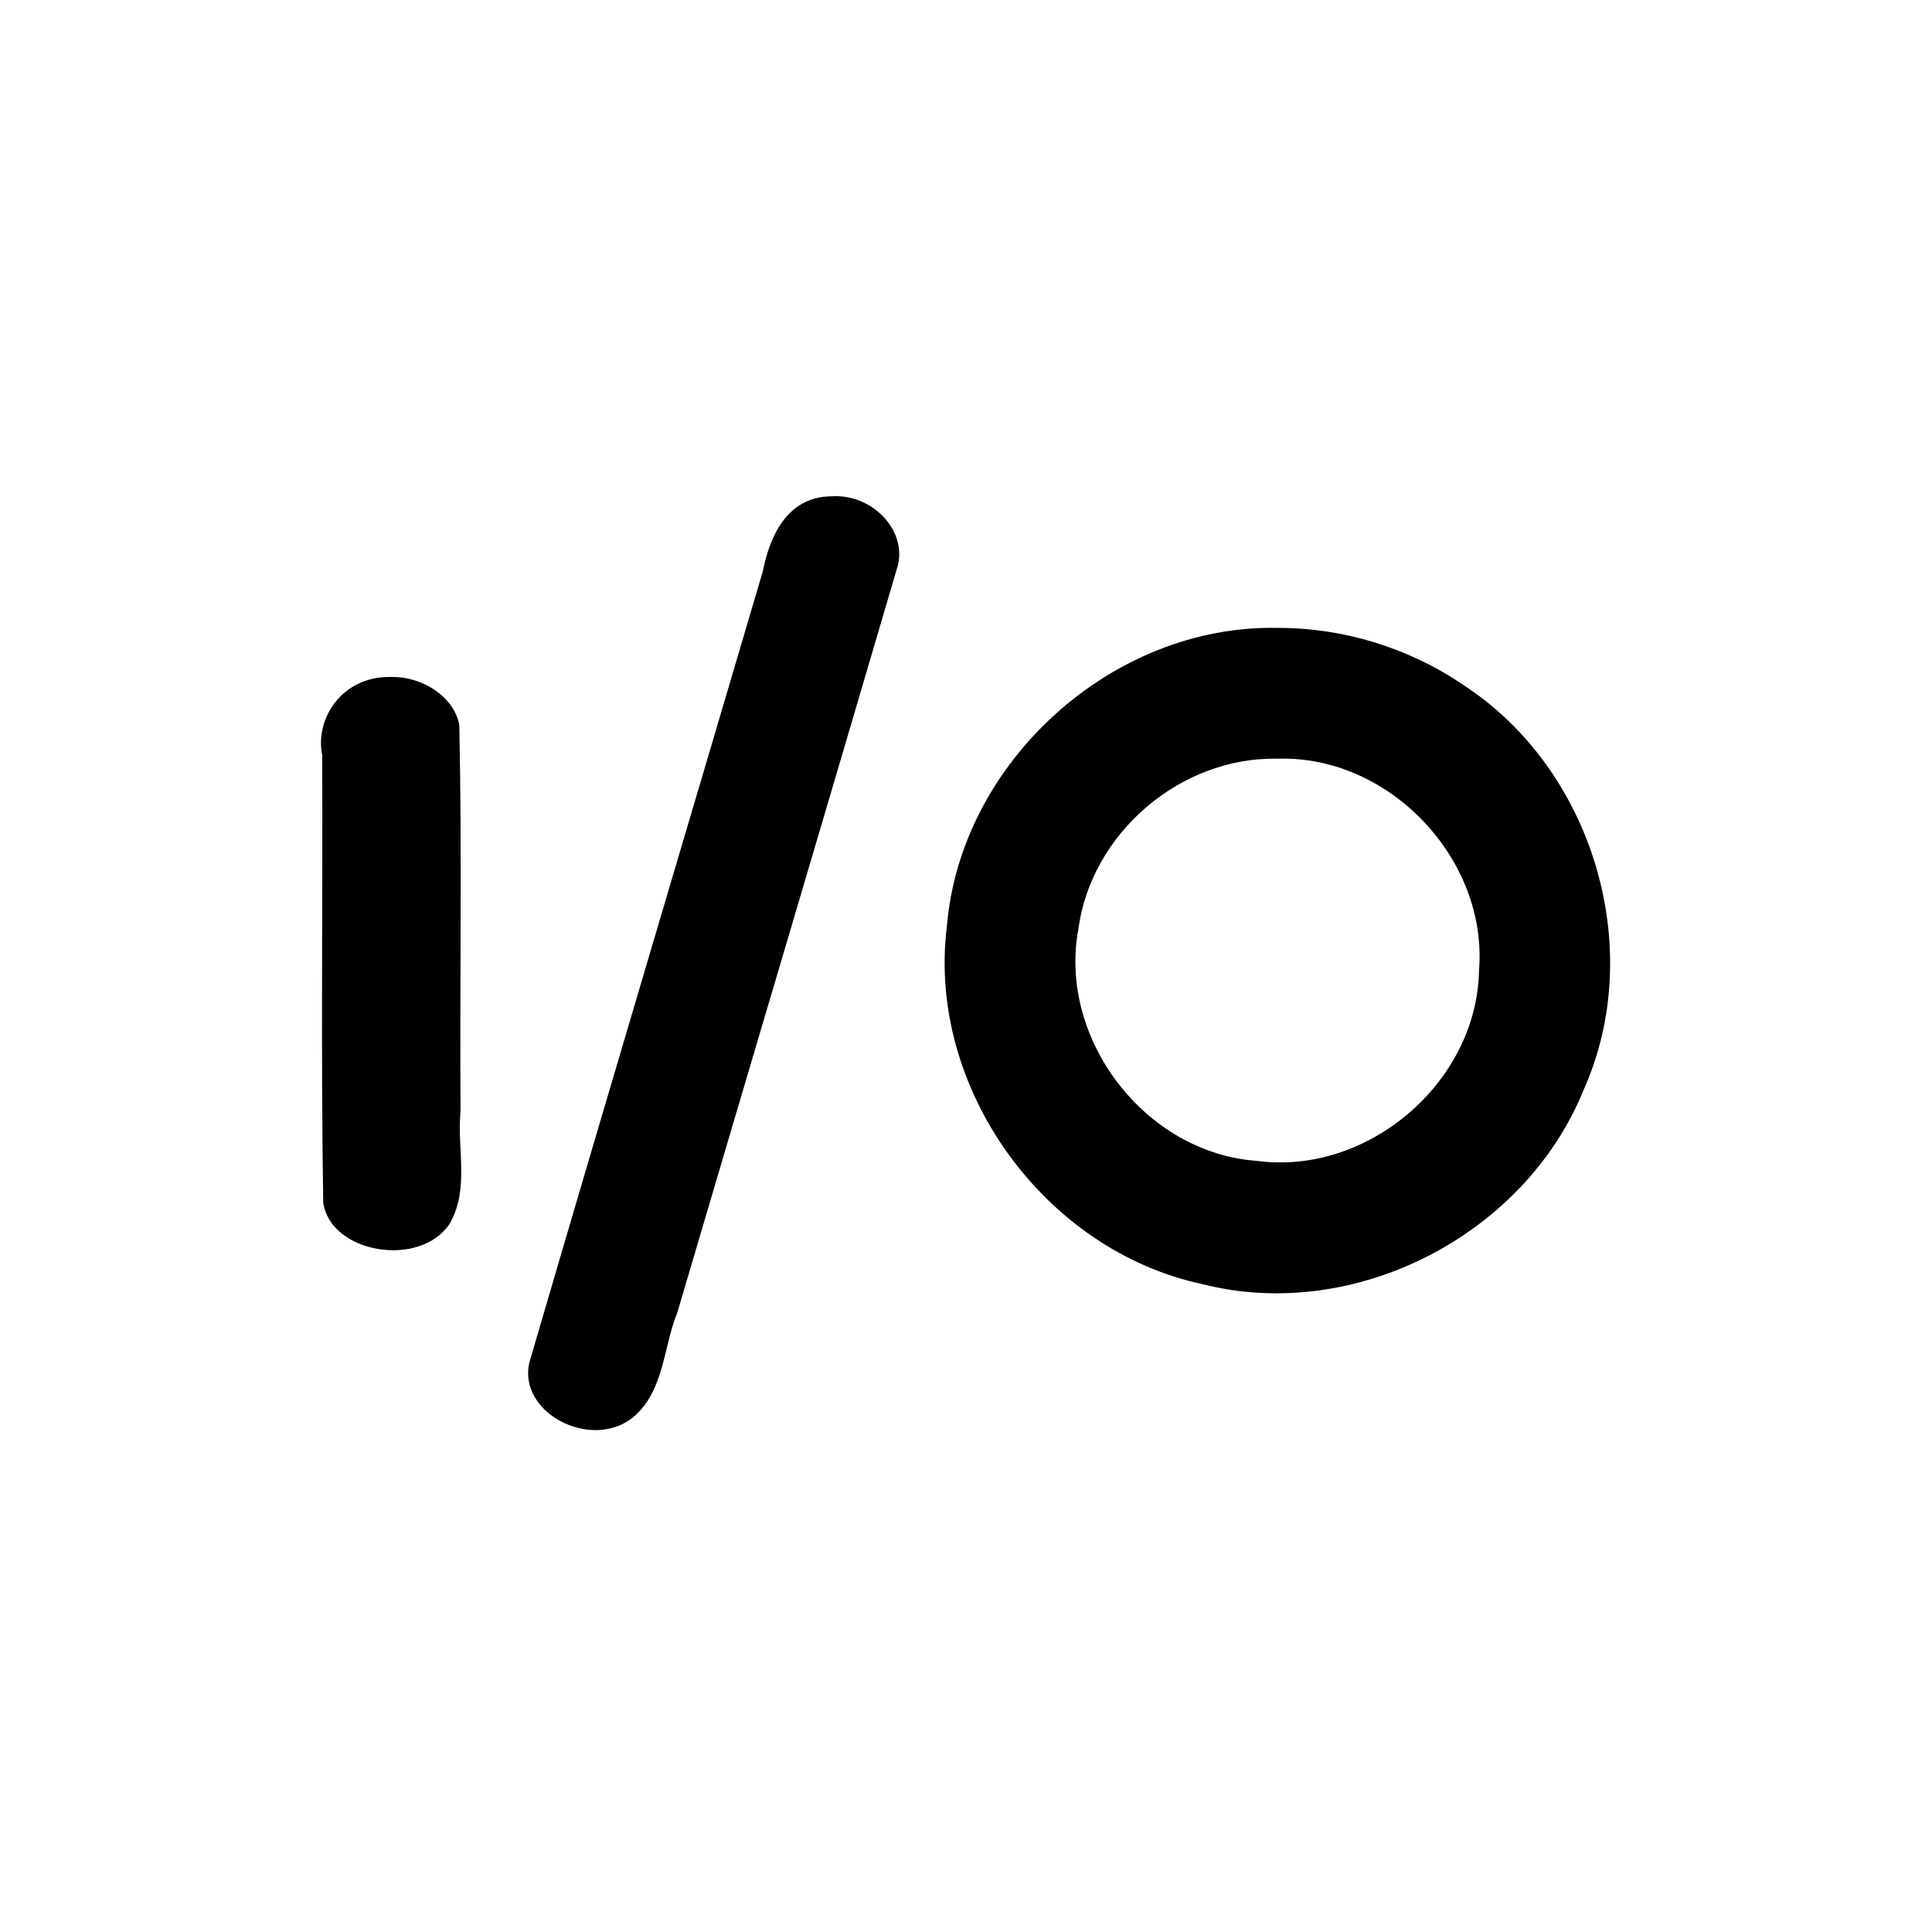
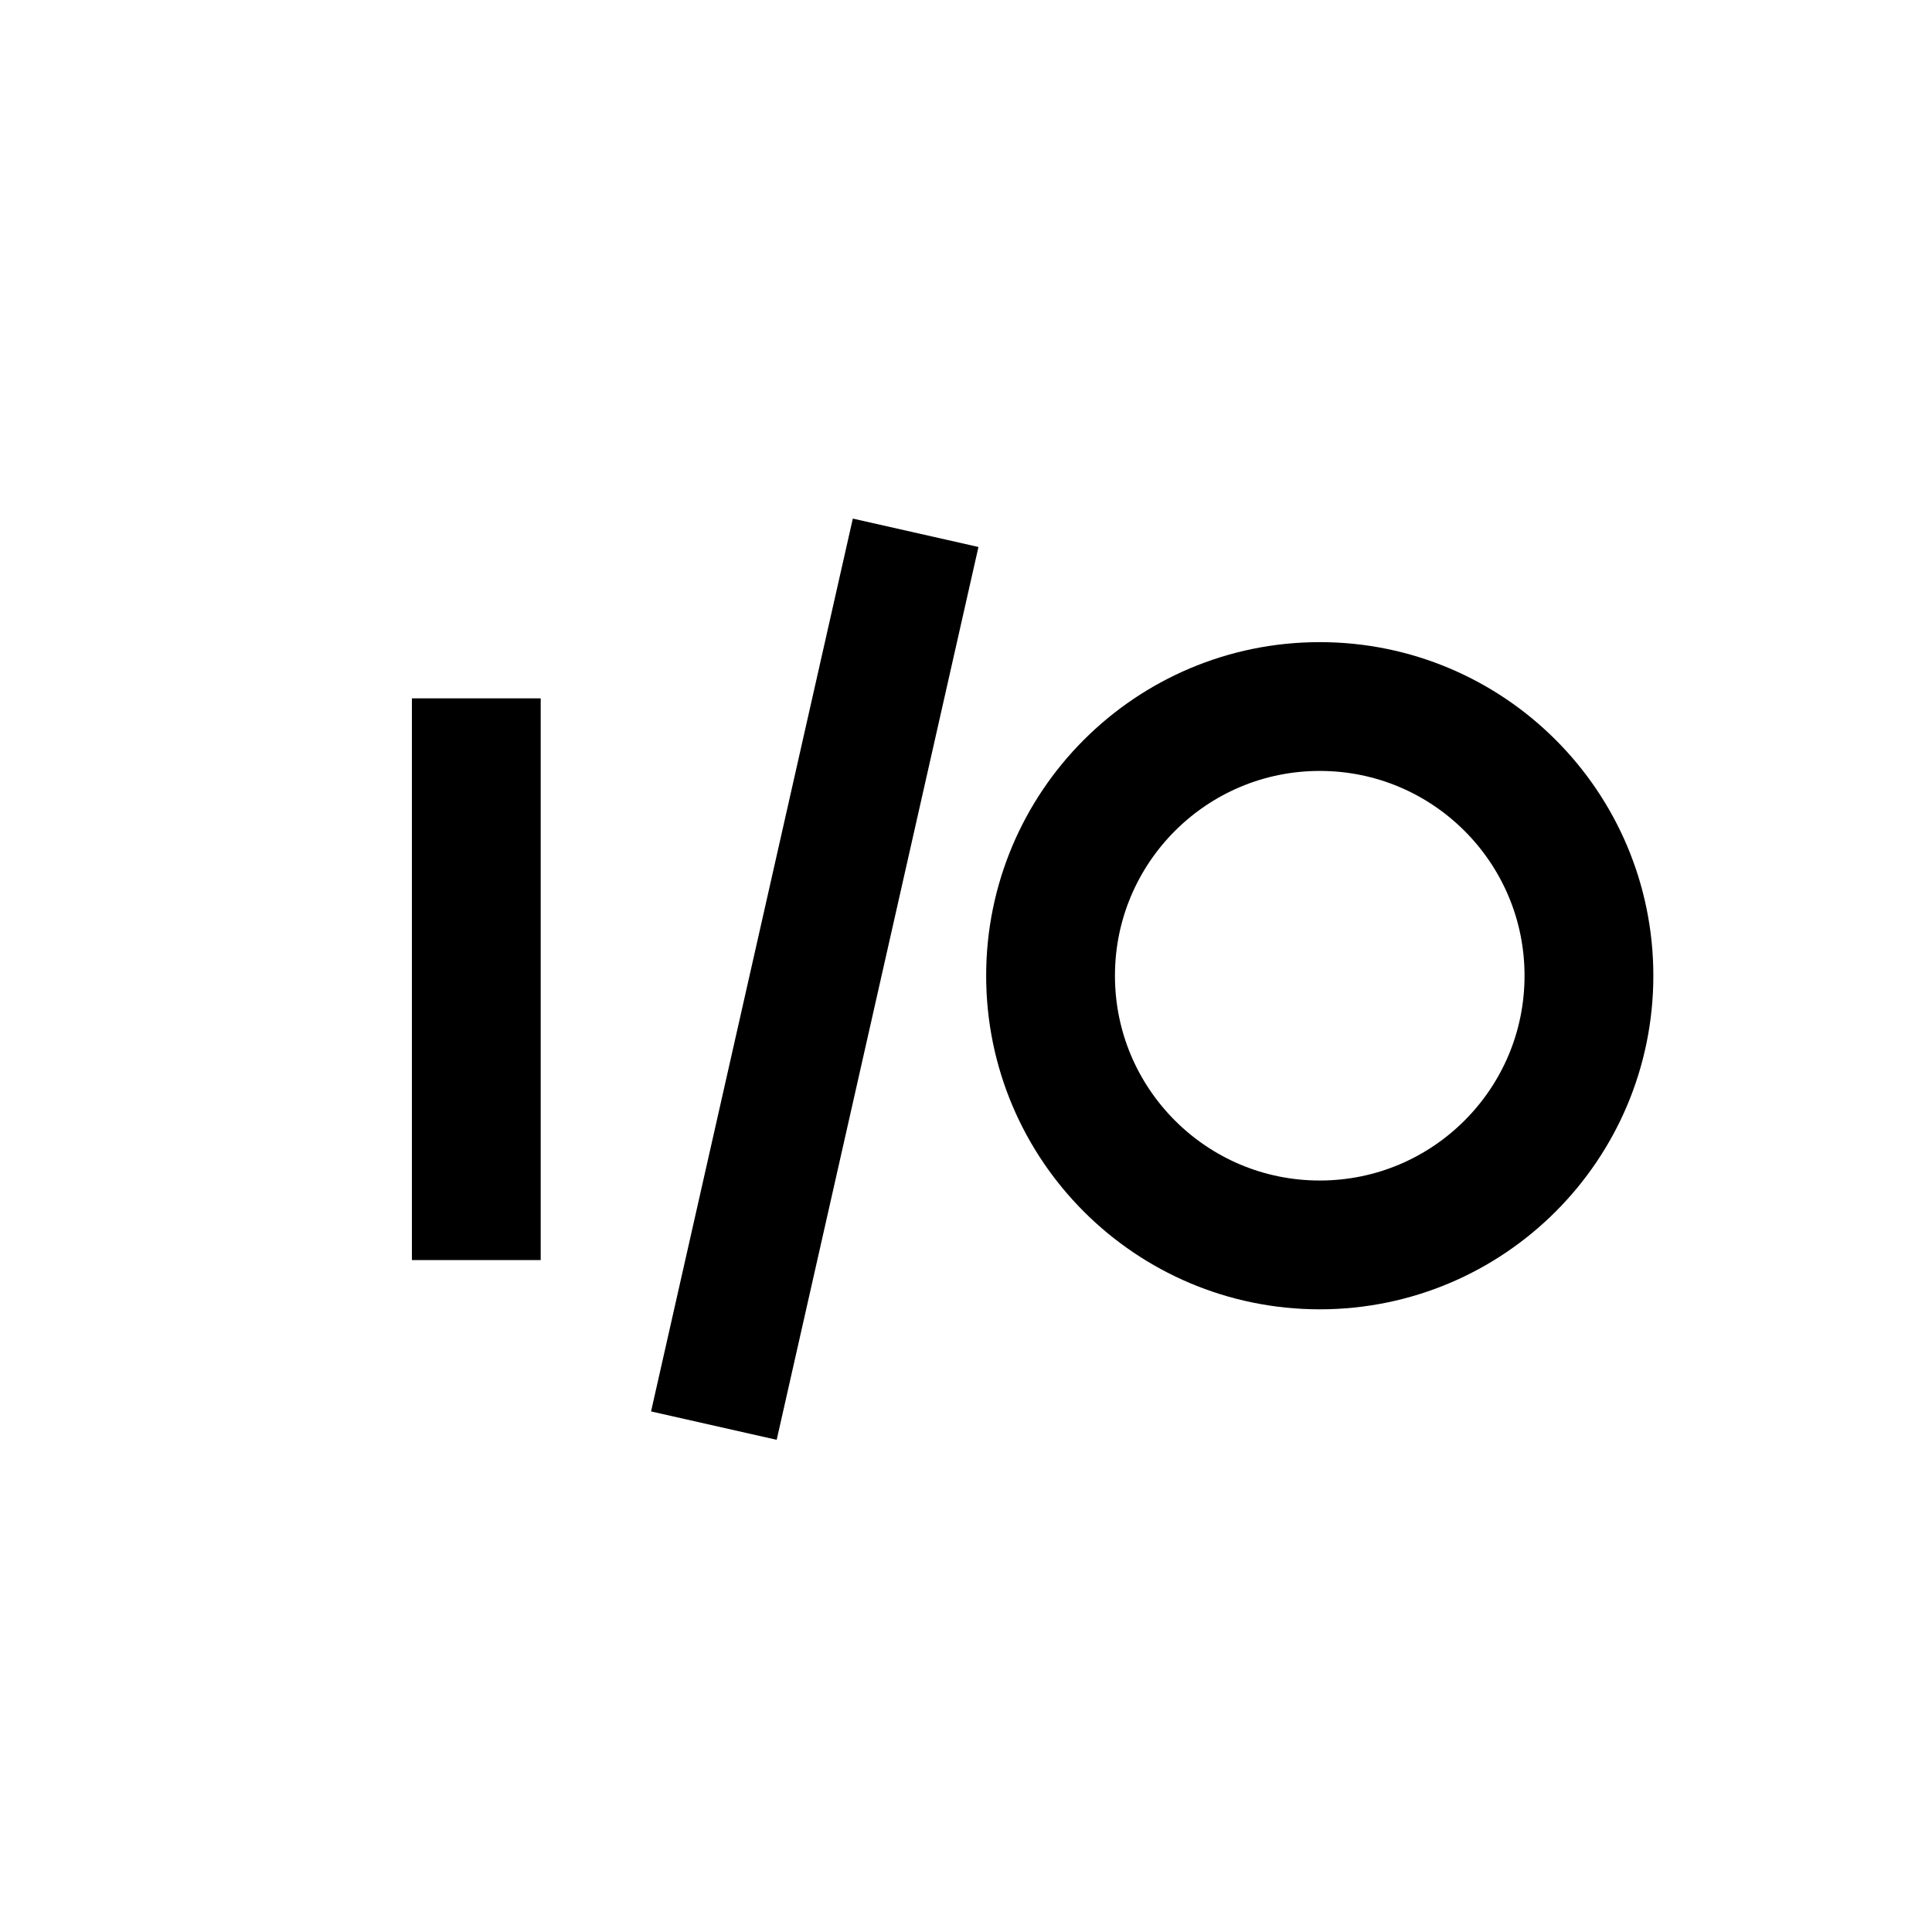
<svg xmlns="http://www.w3.org/2000/svg" width="30" height="30" id="svg2985" version="1.1">
  <defs id="defs2987" />
  <g id="layer2">
-     <path style="color:#000000;font-style:normal;font-variant:normal;font-weight:normal;font-stretch:normal;font-size:medium;line-height:normal;font-family:sans-serif;font-variant-ligatures:normal;font-variant-position:normal;font-variant-caps:normal;font-variant-numeric:normal;font-variant-alternates:normal;font-feature-settings:normal;text-indent:0;text-align:start;text-decoration:none;text-decoration-line:none;text-decoration-style:solid;text-decoration-color:#000000;letter-spacing:normal;word-spacing:normal;text-transform:none;writing-mode:lr-tb;direction:ltr;text-orientation:mixed;dominant-baseline:auto;baseline-shift:baseline;text-anchor:start;white-space:normal;shape-padding:0;clip-rule:evenodd;display:inline;overflow:visible;visibility:visible;opacity:1;isolation:auto;mix-blend-mode:normal;color-interpolation:sRGB;color-interpolation-filters:linearRGB;solid-color:#000000;solid-opacity:1;vector-effect:none;fill-opacity:1;fill-rule:evenodd;stroke:none;stroke-width:1.811;stroke-linecap:round;stroke-linejoin:round;stroke-miterlimit:4;stroke-dasharray:none;stroke-dashoffset:0;stroke-opacity:1;color-rendering:auto;image-rendering:auto;shape-rendering:auto;text-rendering:auto;enable-background:accumulate" d="M 19.838,9.75 C 17.273,9.696 14.914,11.831 14.703,14.386 14.391,16.893 16.211,19.417 18.675,19.941 21.043,20.541 23.682,19.175 24.593,16.917 25.573,14.724 24.731,11.938 22.719,10.634 21.876,10.06 20.859,9.747 19.838,9.75 Z M 19.839,11.781 C 21.575,11.726 23.109,13.343 22.966,15.074 22.932,16.81 21.237,18.256 19.517,18.026 17.785,17.904 16.43,16.138 16.744,14.432 16.942,12.937 18.331,11.749 19.839,11.781 Z" id="circle376" />
-     <path style="color:#000000;font-style:normal;font-variant:normal;font-weight:normal;font-stretch:normal;font-size:medium;line-height:normal;font-family:sans-serif;font-variant-ligatures:normal;font-variant-position:normal;font-variant-caps:normal;font-variant-numeric:normal;font-variant-alternates:normal;font-feature-settings:normal;text-indent:0;text-align:start;text-decoration:none;text-decoration-line:none;text-decoration-style:solid;text-decoration-color:#000000;letter-spacing:normal;word-spacing:normal;text-transform:none;writing-mode:lr-tb;direction:ltr;text-orientation:mixed;dominant-baseline:auto;baseline-shift:baseline;text-anchor:start;white-space:normal;shape-padding:0;clip-rule:nonzero;display:inline;overflow:visible;visibility:visible;opacity:1;isolation:auto;mix-blend-mode:normal;color-interpolation:sRGB;color-interpolation-filters:linearRGB;solid-color:#000000;solid-opacity:1;vector-effect:none;fill-opacity:1;fill-rule:nonzero;stroke:none;stroke-width:1.972;stroke-linecap:round;stroke-linejoin:round;stroke-miterlimit:4;stroke-dasharray:none;stroke-dashoffset:0;stroke-opacity:1;color-rendering:auto;image-rendering:auto;shape-rendering:auto;text-rendering:auto;enable-background:accumulate" d="M 6.062,10.512 C 5.311,10.5 4.887,11.159 5.003,11.726 5.013,14.041 4.982,16.358 5.019,18.673 5.13,19.462 6.519,19.696 6.982,19.003 7.293,18.465 7.094,17.837 7.151,17.257 7.138,15.255 7.175,13.25 7.132,11.25 7.046,10.826 6.571,10.499 6.062,10.512 Z" id="line378" />
-     <path style="color:#000000;font-style:normal;font-variant:normal;font-weight:normal;font-stretch:normal;font-size:medium;line-height:normal;font-family:sans-serif;font-variant-ligatures:normal;font-variant-position:normal;font-variant-caps:normal;font-variant-numeric:normal;font-variant-alternates:normal;font-feature-settings:normal;text-indent:0;text-align:start;text-decoration:none;text-decoration-line:none;text-decoration-style:solid;text-decoration-color:#000000;letter-spacing:normal;word-spacing:normal;text-transform:none;writing-mode:lr-tb;direction:ltr;text-orientation:mixed;dominant-baseline:auto;baseline-shift:baseline;text-anchor:start;white-space:normal;shape-padding:0;clip-rule:nonzero;display:inline;overflow:visible;visibility:visible;opacity:1;isolation:auto;mix-blend-mode:normal;color-interpolation:sRGB;color-interpolation-filters:linearRGB;solid-color:#000000;solid-opacity:1;vector-effect:none;fill-opacity:1;fill-rule:nonzero;stroke:none;stroke-width:1.905;stroke-linecap:round;stroke-linejoin:round;stroke-miterlimit:4;stroke-dasharray:none;stroke-dashoffset:0;stroke-opacity:1;color-rendering:auto;image-rendering:auto;shape-rendering:auto;text-rendering:auto;enable-background:accumulate" d="M 12.903,7.707 C 12.21,7.716 11.948,8.349 11.846,8.868 10.639,12.963 9.419,17.056 8.221,21.153 8.032,21.93 9.171,22.535 9.83,22.009 10.319,21.594 10.295,20.927 10.516,20.386 11.658,16.513 12.809,12.643 13.945,8.769 14.071,8.213 13.529,7.661 12.903,7.707 Z" id="line380" />
+     <path style="fill:none;fill-rule:evenodd;stroke:currentColor;stroke-width:2;stroke-linecap:butt;stroke-linejoin:miter;stroke-miterlimit:4;stroke-dasharray:none;stroke-opacity:1" d="M 7.396,19.566 C 7.396,10.844 7.396,10.844 7.396,10.844" id="path817" />
+     <path style="fill:none;fill-rule:evenodd;stroke:currentColor;stroke-width:2;stroke-linecap:butt;stroke-linejoin:miter;stroke-miterlimit:4;stroke-dasharray:none;stroke-opacity:1" d="M 11.085,22.137 14.218,8.273" id="path819" />
+     <circle style="fill:none;fill-opacity:1;fill-rule:nonzero;stroke:currentColor;stroke-width:2;stroke-linecap:round;stroke-linejoin:round;stroke-miterlimit:4;stroke-dasharray:none;stroke-opacity:1" id="path821" r="4.18" cy="15.151" cx="20.493" />
  </g>
</svg>
